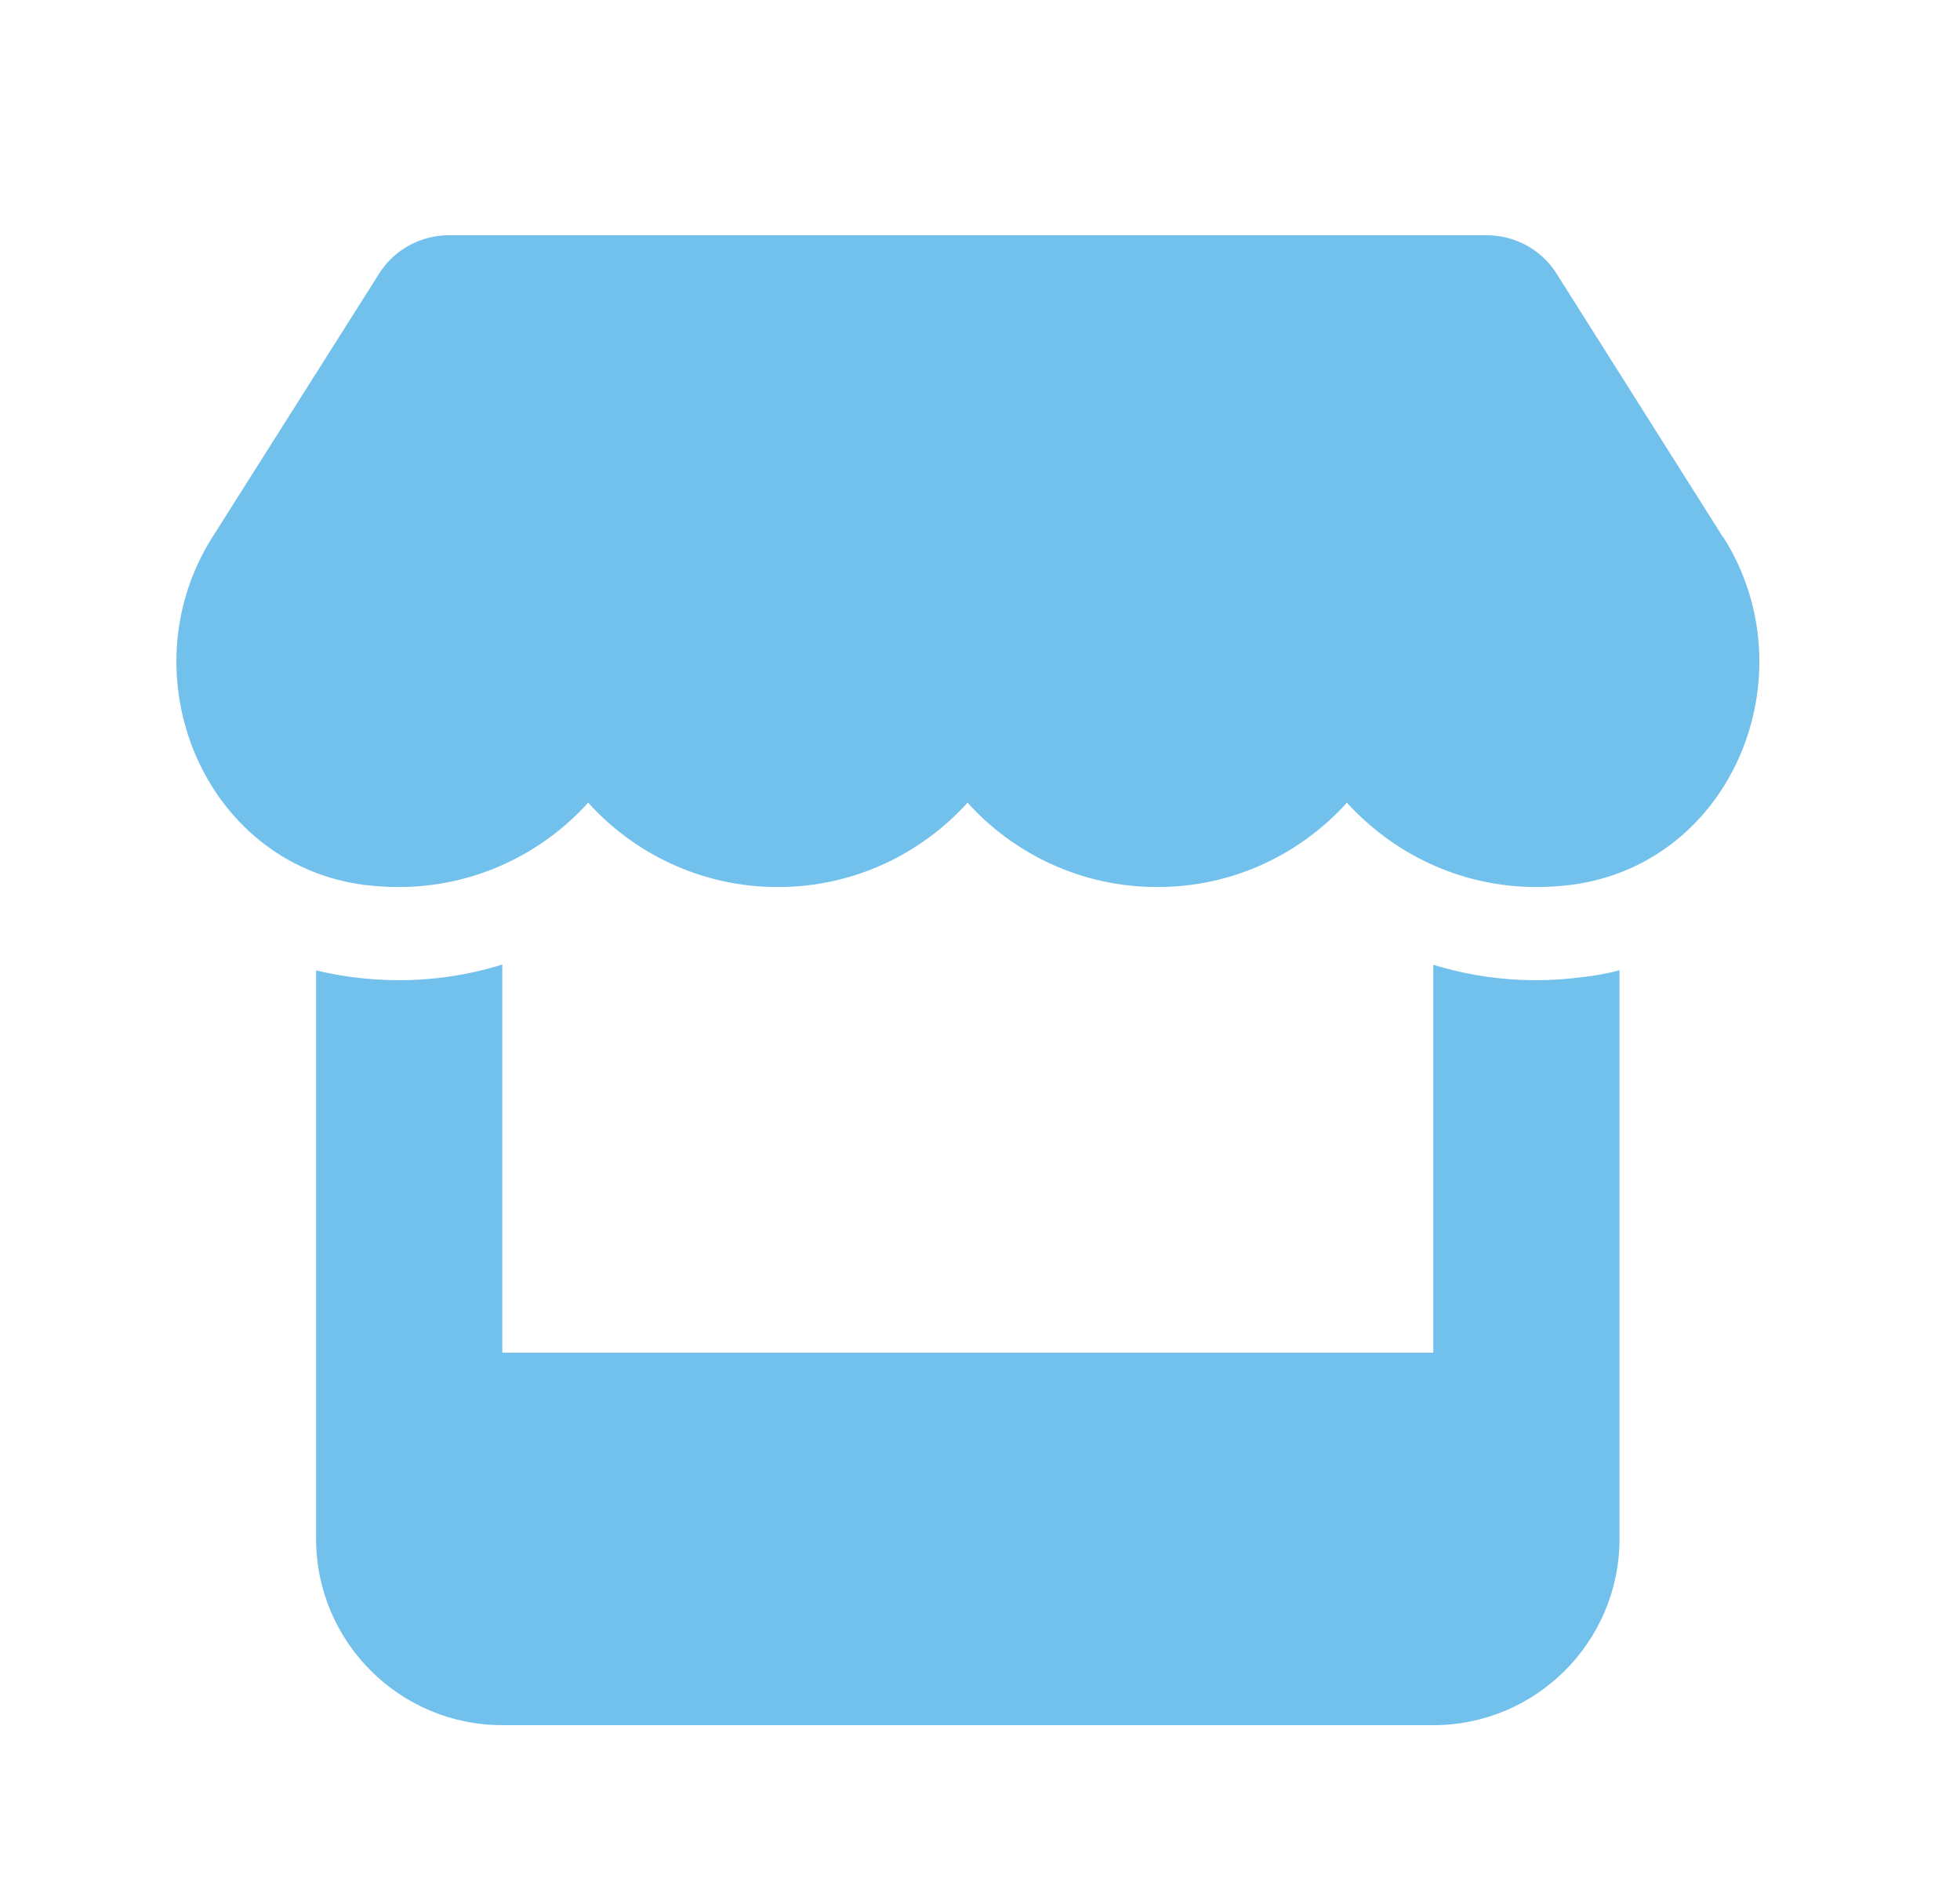
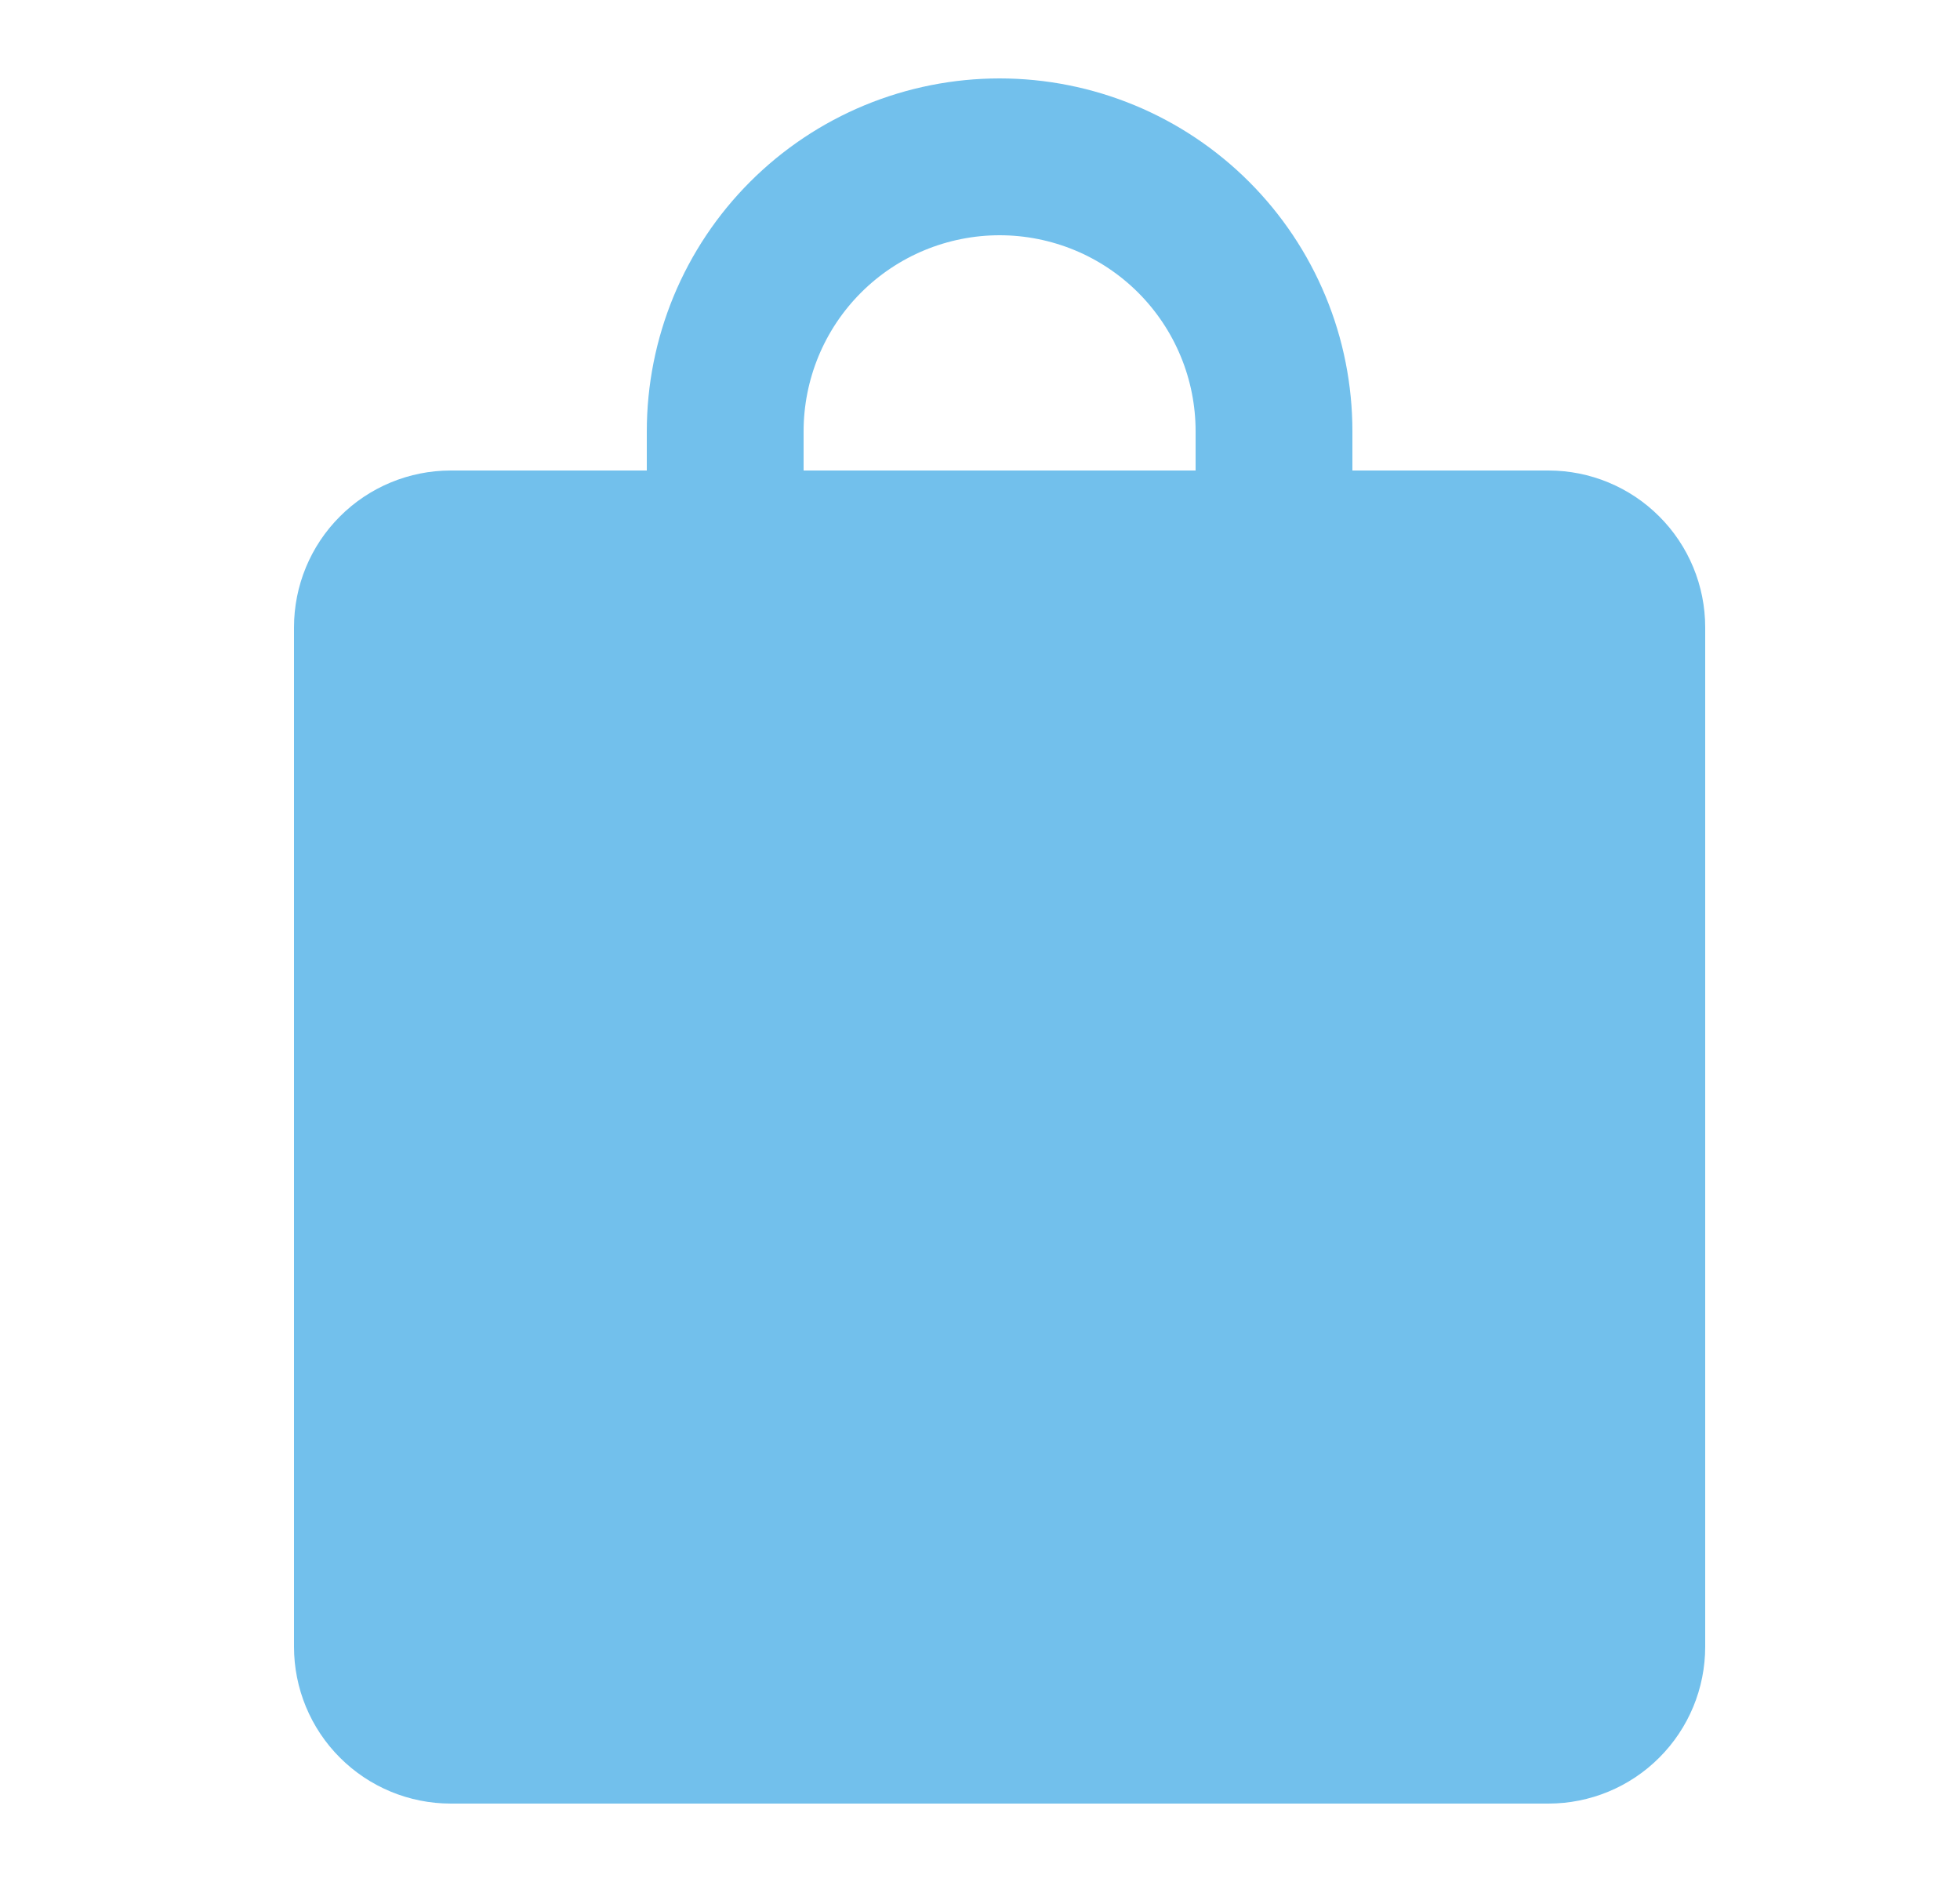
<svg xmlns="http://www.w3.org/2000/svg" width="25" height="24" viewBox="0 0 25 24" fill="none">
-   <path d="M21.978 6.852L19.852 3.486C19.663 3.186 19.325 3 18.965 3H5.725C5.365 3 5.027 3.186 4.838 3.486L2.708 6.852C1.609 8.589 2.581 11.005 4.633 11.283C4.782 11.301 4.934 11.312 5.083 11.312C6.051 11.312 6.912 10.889 7.502 10.236C8.092 10.889 8.953 11.312 9.922 11.312C10.89 11.312 11.751 10.889 12.341 10.236C12.931 10.889 13.792 11.312 14.761 11.312C15.733 11.312 16.59 10.889 17.18 10.236C17.774 10.889 18.631 11.312 19.6 11.312C19.752 11.312 19.9 11.301 20.049 11.283C22.108 11.008 23.084 8.592 21.982 6.852H21.978ZM20.201 12.459H20.197C20 12.485 19.8 12.5 19.596 12.5C19.136 12.5 18.694 12.43 18.282 12.303V17.25H6.407V12.3C5.992 12.43 5.546 12.5 5.086 12.5C4.882 12.5 4.678 12.485 4.481 12.459H4.478C4.325 12.437 4.177 12.411 4.032 12.374V19.625C4.032 20.935 5.097 22 6.407 22H18.282C19.592 22 20.657 20.935 20.657 19.625V12.374C20.509 12.411 20.36 12.441 20.201 12.459Z" fill="#72C0EC" />
+   <path d="M19.75 7H5.75C5.485 7 5.23 7.105 5.043 7.293C4.855 7.48 4.75 7.735 4.75 8V21C4.75 21.265 4.855 21.52 5.043 21.707C5.23 21.895 5.485 22 5.75 22H19.75C20.015 22 20.27 21.895 20.457 21.707C20.645 21.52 20.75 21.265 20.75 21V8C20.75 7.735 20.645 7.48 20.457 7.293C20.27 7.105 20.015 7 19.75 7Z" fill="#72C0EC" stroke="#72C0EC" stroke-width="2" stroke-linecap="round" stroke-linejoin="round" />
+   <path d="M9.25 9V5.5C9.25 5.04 9.341 4.585 9.516 4.161C9.692 3.736 9.95 3.35 10.275 3.025C10.6 2.7 10.986 2.442 11.411 2.266C11.835 2.091 12.29 2 12.75 2C13.21 2 13.665 2.091 14.089 2.266C14.514 2.442 14.9 2.7 15.225 3.025C15.55 3.35 15.808 3.736 15.984 4.161C16.16 4.585 16.25 5.04 16.25 5.5V9" stroke="#72C0EC" stroke-width="2" stroke-linecap="round" stroke-linejoin="round" />
</svg>
